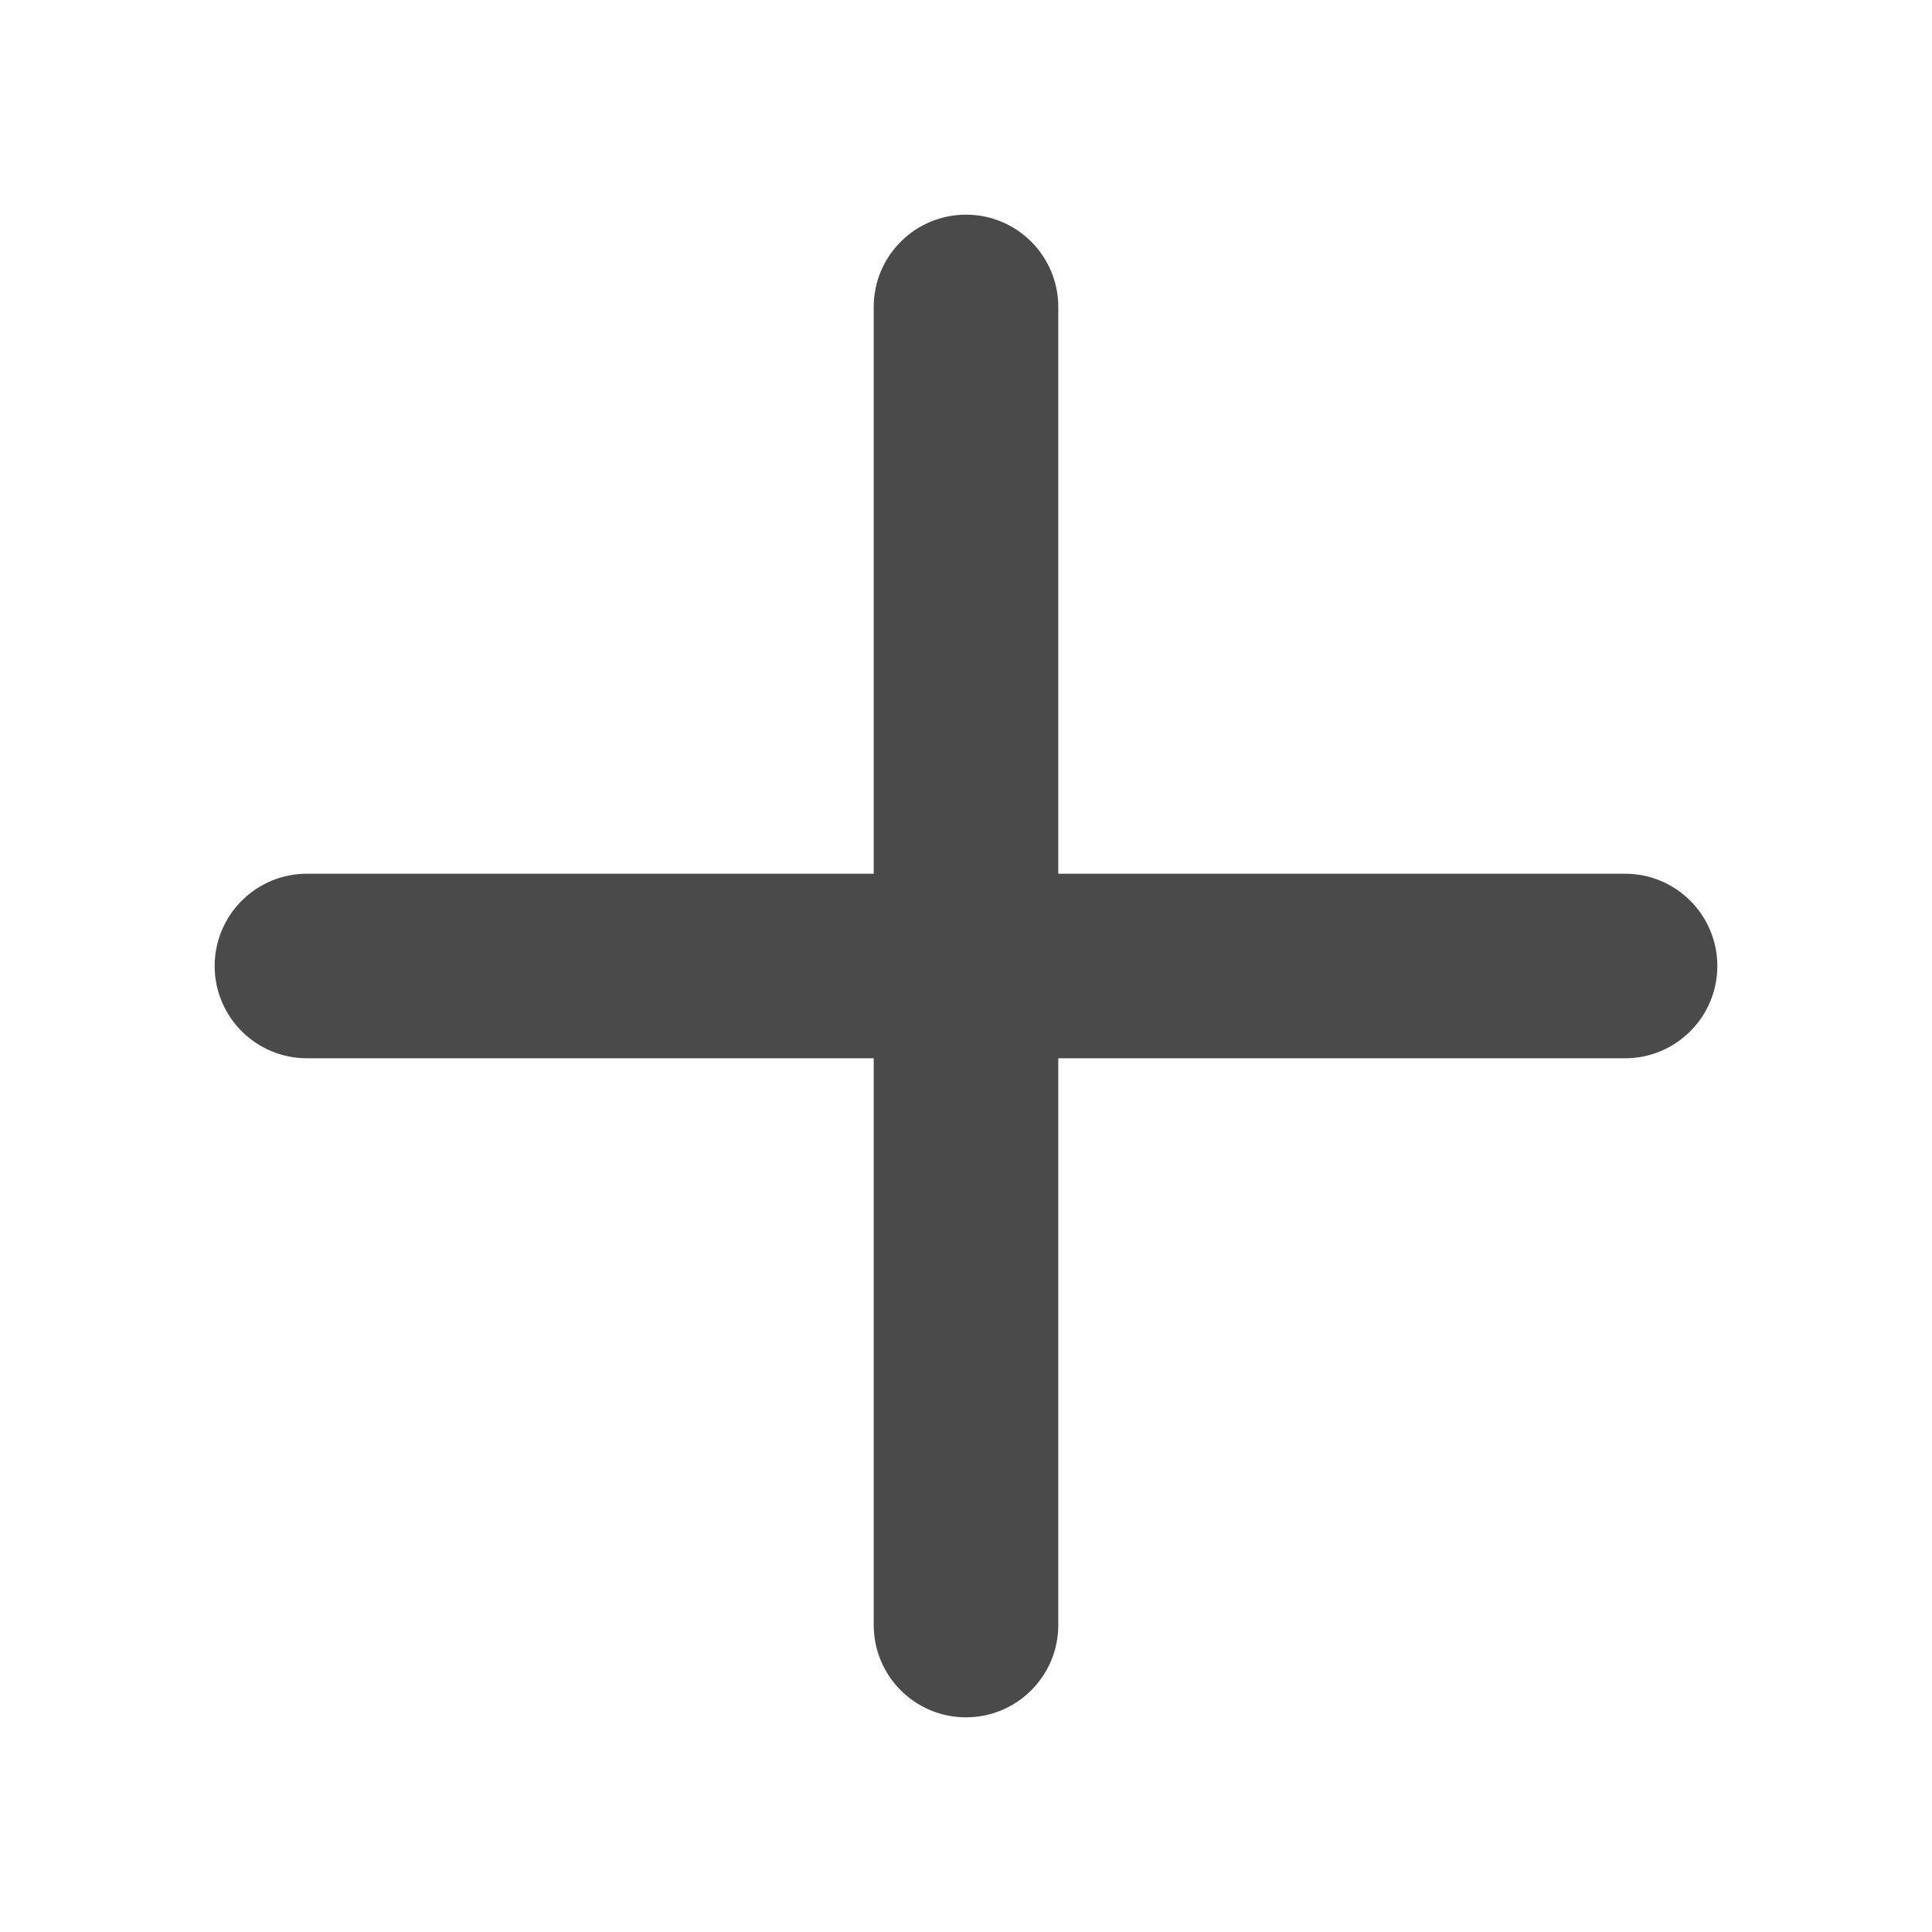
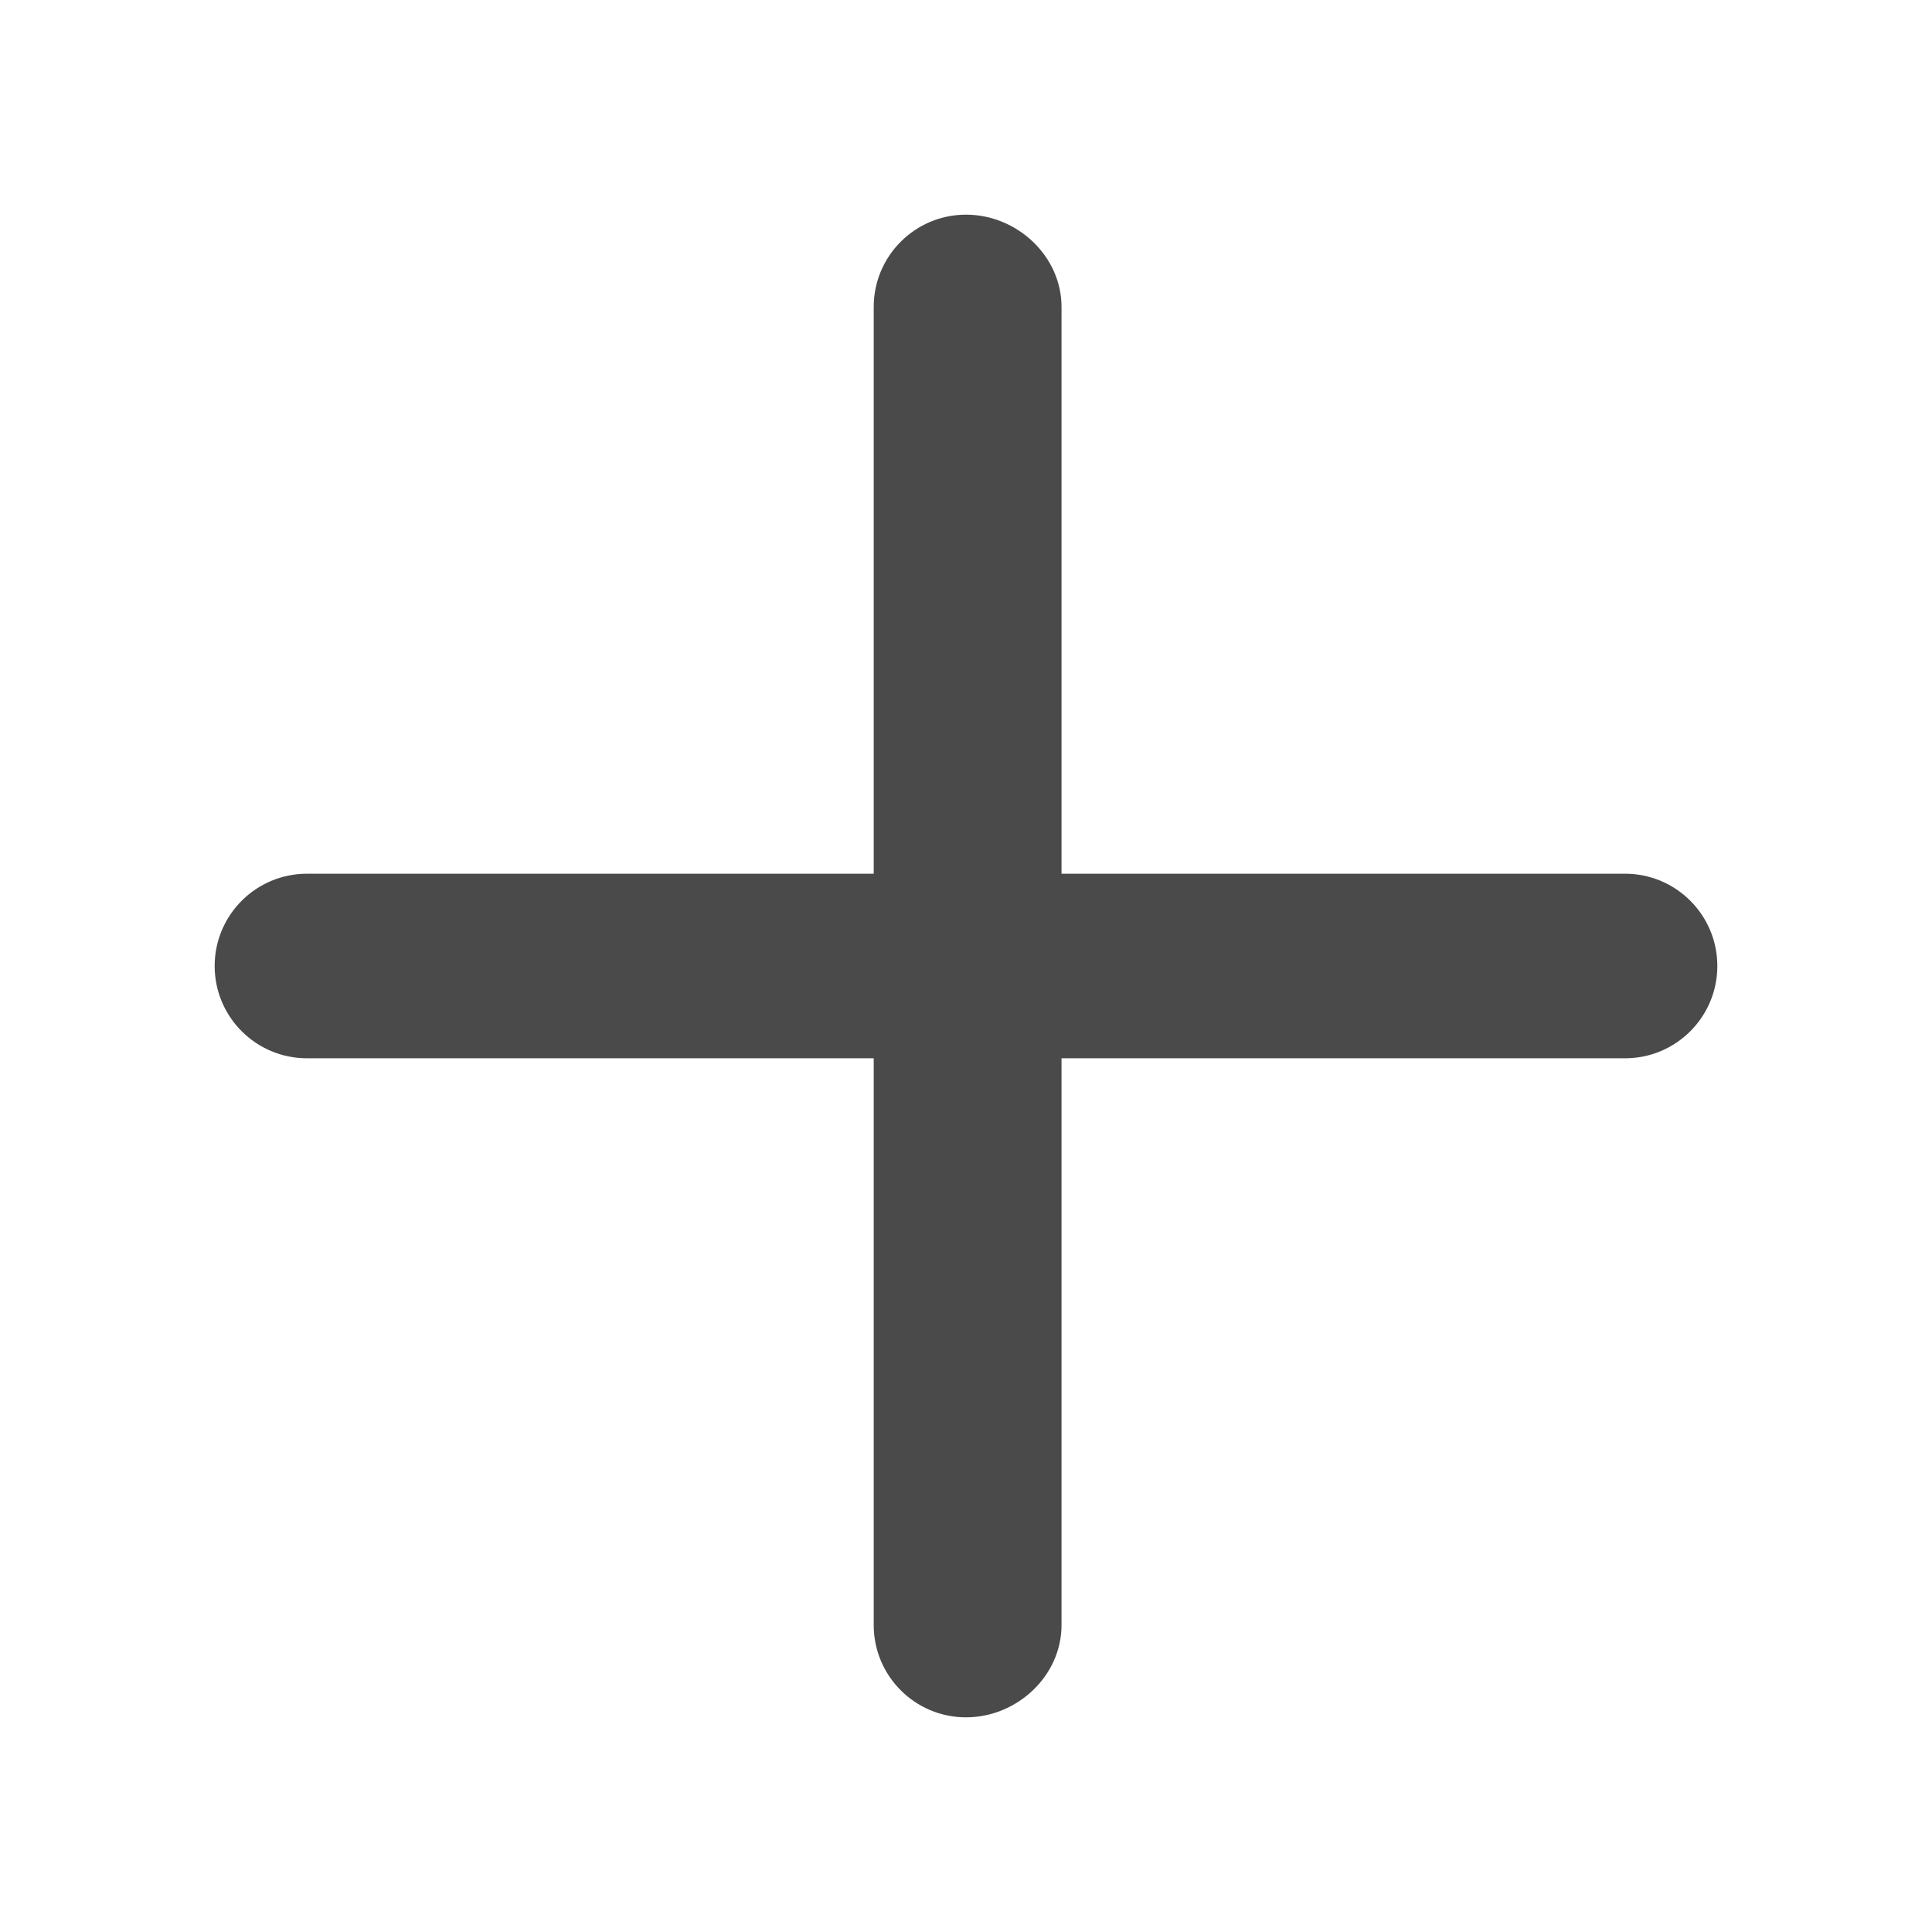
<svg xmlns="http://www.w3.org/2000/svg" width="72" height="72" viewBox="0 0 72 72" fill="none">
-   <path d="M39.439 32.561H60.561C62.461 32.561 64 34.101 64 36C64 37.899 62.461 39.439 60.561 39.439H39.439V60.561C39.439 62.461 37.899 64 36 64C34.101 64 32.561 62.461 32.561 60.561V39.439H11.439C9.54 39.439 8 37.899 8 36C8 34.101 9.54 32.561 11.439 32.561H32.561V11.439C32.561 9.54 34.101 8 36 8C37.899 8 39.439 9.54 39.439 11.439V32.561Z" fill="#4A4A4A" />
+   <path d="M39.56 32.561H60.561C62.461 32.561 64 34.101 64 36C64 37.899 62.461 39.439 60.561 39.439H39.56V60.561C39.56 62.461 37.899 64 36 64C34.101 64 32.561 62.461 32.561 60.561V39.439H11.439C9.54 39.439 8 37.899 8 36C8 34.101 9.54 32.561 11.439 32.561H32.561V11.439C32.561 9.54 34.101 8 36 8C37.899 8 39.56 9.54 39.56 11.439V32.561Z" fill="#4A4A4A" />
</svg>
